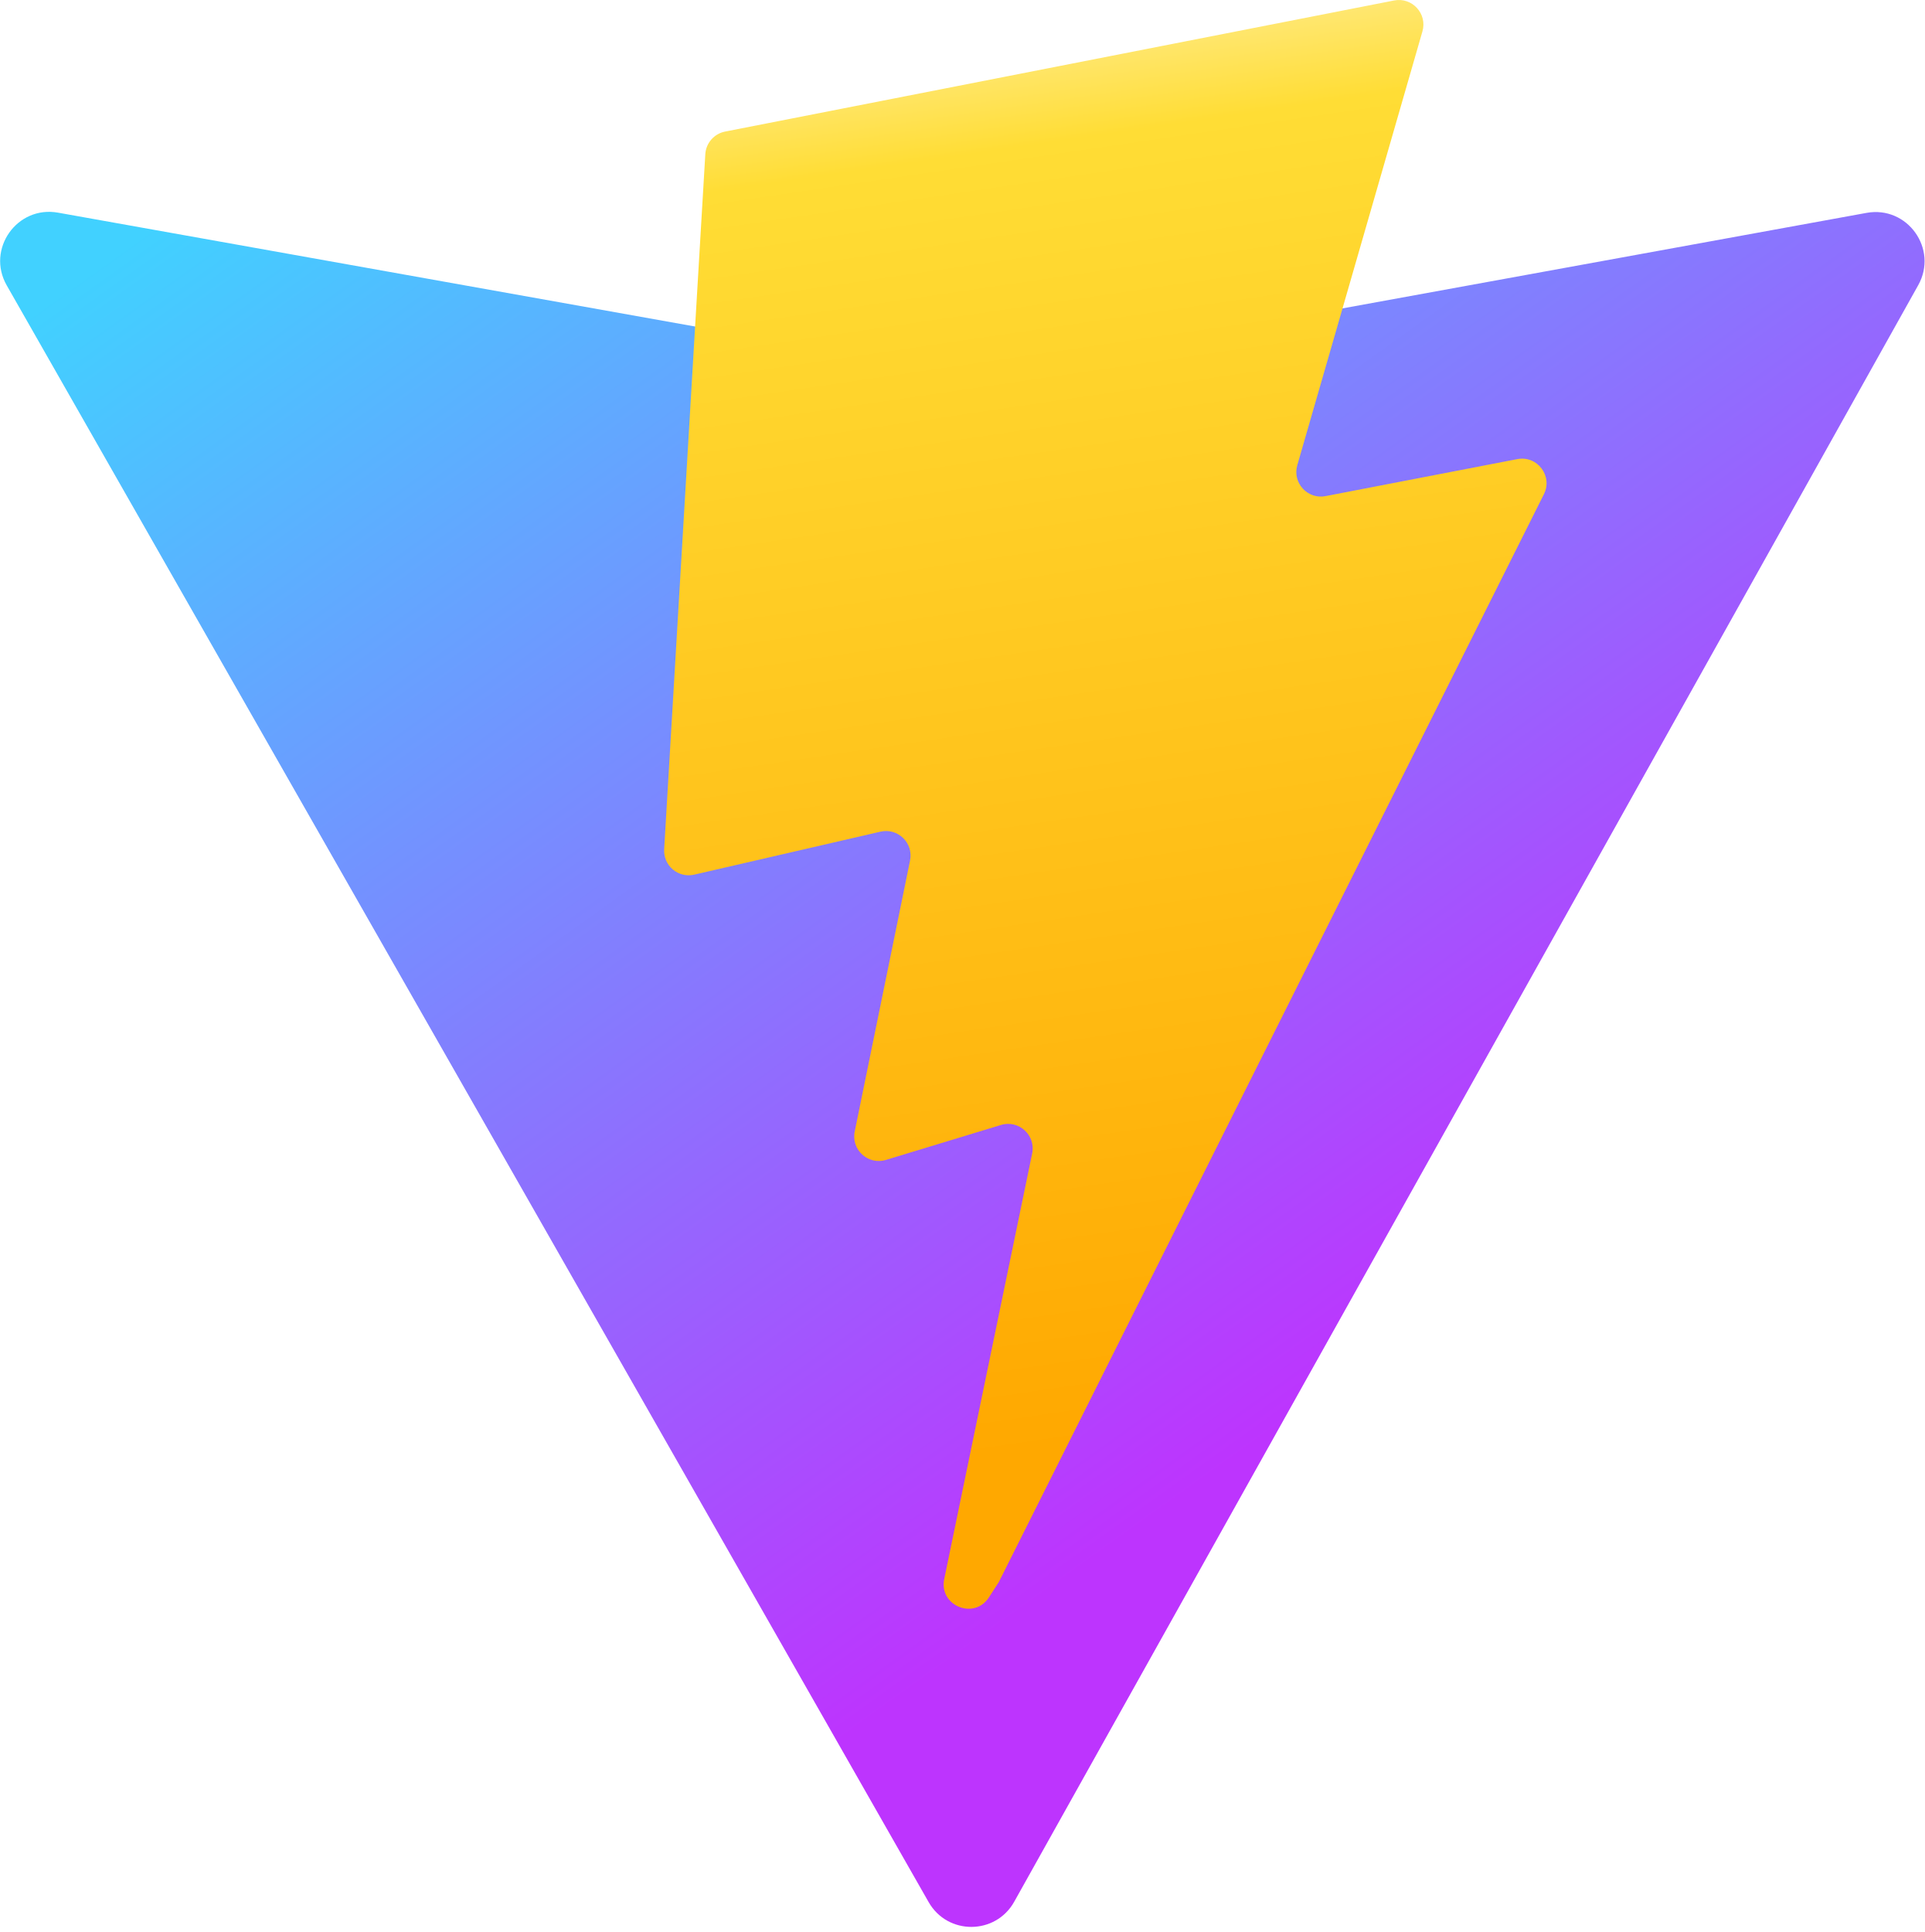
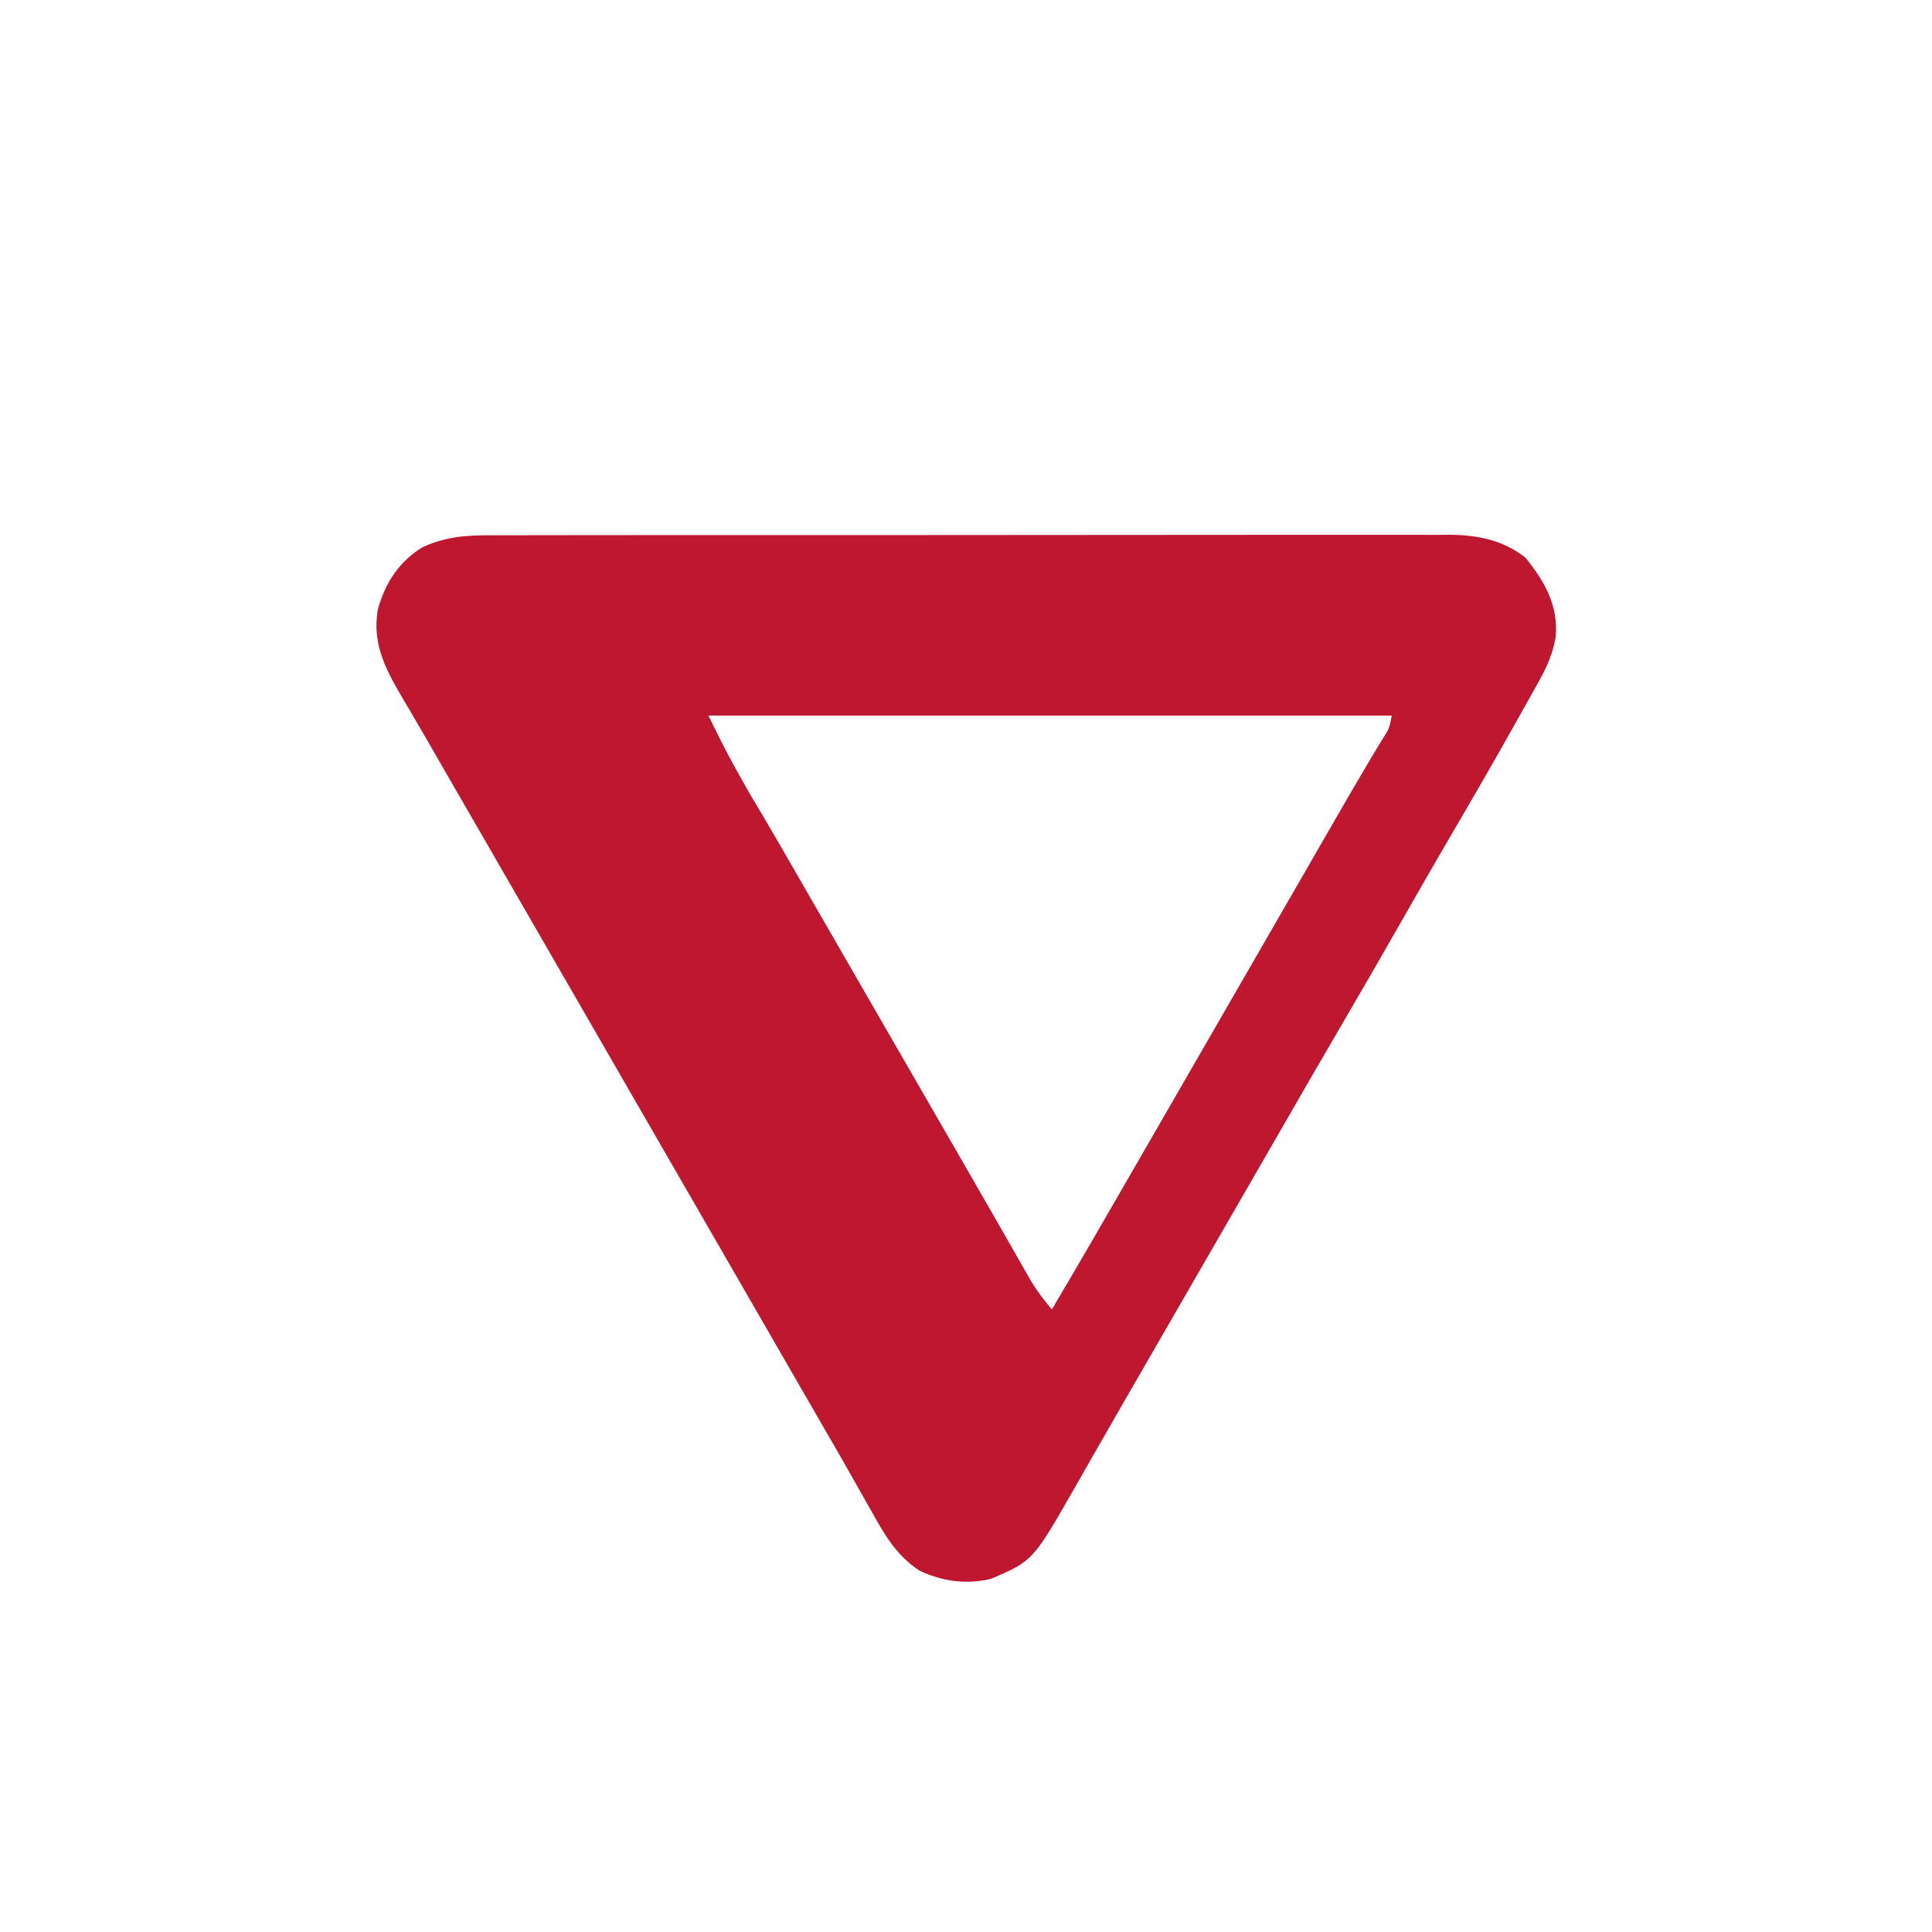
- <svg xmlns="http://www.w3.org/2000/svg" aria-hidden="true" role="img" class="iconify iconify--logos" width="31.88" height="32" preserveAspectRatio="xMidYMid meet" viewBox="0 0 256 257">
-   <defs>
-     <linearGradient id="IconifyId1813088fe1fbc01fb466" x1="-.828%" x2="57.636%" y1="7.652%" y2="78.411%">
-       <stop offset="0%" stop-color="#41D1FF" />
-       <stop offset="100%" stop-color="#BD34FE" />
-     </linearGradient>
-     <linearGradient id="IconifyId1813088fe1fbc01fb467" x1="43.376%" x2="50.316%" y1="2.242%" y2="89.03%">
-       <stop offset="0%" stop-color="#FFEA83" />
-       <stop offset="8.333%" stop-color="#FFDD35" />
-       <stop offset="100%" stop-color="#FFA800" />
-     </linearGradient>
-   </defs>
-   <path fill="url(#IconifyId1813088fe1fbc01fb466)" d="M255.153 37.938L134.897 252.976c-2.483 4.44-8.862 4.466-11.382.048L.875 37.958c-2.746-4.814 1.371-10.646 6.827-9.67l120.385 21.517a6.537 6.537 0 0 0 2.322-.004l117.867-21.483c5.438-.991 9.574 4.796 6.877 9.62Z" />
-   <path fill="url(#IconifyId1813088fe1fbc01fb467)" d="M185.432.063L96.44 17.501a3.268 3.268 0 0 0-2.634 3.014l-5.474 92.456a3.268 3.268 0 0 0 3.997 3.378l24.777-5.718c2.318-.535 4.413 1.507 3.936 3.838l-7.361 36.047c-.495 2.426 1.782 4.5 4.151 3.78l15.304-4.649c2.372-.72 4.652 1.36 4.15 3.788l-11.698 56.621c-.732 3.542 3.979 5.473 5.943 2.437l1.313-2.028l72.516-144.72c1.215-2.423-.88-5.186-3.54-4.672l-25.505 4.922c-2.396.462-4.435-1.77-3.759-4.114l16.646-57.705c.677-2.35-1.37-4.583-3.769-4.113Z" />
+ <svg xmlns="http://www.w3.org/2000/svg" version="1.1" width="540" height="540">
+   <path d="M0 0 C1.764 -0.008 1.764 -0.008 3.563 -0.016 C6.81 -0.028 10.056 -0.027 13.302 -0.019 C16.81 -0.014 20.318 -0.027 23.826 -0.037 C30.691 -0.054 37.557 -0.055 44.423 -0.05 C50.005 -0.046 55.587 -0.047 61.17 -0.053 C61.965 -0.053 62.76 -0.054 63.58 -0.055 C65.196 -0.057 66.812 -0.058 68.427 -0.06 C83.572 -0.073 98.716 -0.068 113.861 -0.056 C127.705 -0.046 141.549 -0.059 155.393 -0.083 C169.62 -0.108 183.847 -0.117 198.075 -0.111 C206.057 -0.107 214.04 -0.109 222.022 -0.127 C228.818 -0.142 235.614 -0.142 242.41 -0.125 C245.874 -0.116 249.339 -0.114 252.803 -0.13 C256.566 -0.143 260.327 -0.131 264.089 -0.114 C265.175 -0.123 266.261 -0.133 267.38 -0.143 C275.23 -0.067 282.287 1.324 288.574 6.282 C293.894 12.929 297.77 19.543 296.992 28.442 C296.213 32.911 294.666 36.566 292.457 40.517 C291.919 41.483 291.382 42.449 290.828 43.444 C290.008 44.901 290.008 44.901 289.172 46.388 C288.682 47.265 288.193 48.142 287.689 49.046 C286.191 51.727 284.683 54.402 283.172 57.075 C282.613 58.064 282.054 59.053 281.478 60.072 C276.924 68.106 272.282 76.085 267.615 84.052 C263.081 91.801 258.616 99.587 254.172 107.388 C248.632 117.109 243.038 126.797 237.388 136.455 C231.234 146.979 225.148 157.541 219.063 168.105 C215.935 173.534 212.803 178.961 209.672 184.388 C208.422 186.554 207.172 188.721 205.922 190.888 C194.672 210.388 194.672 210.388 183.422 229.888 C182.802 230.961 182.183 232.035 181.545 233.142 C180.302 235.296 179.058 237.449 177.814 239.603 C174.917 244.619 172.025 249.639 169.155 254.672 C168.147 256.439 167.137 258.204 166.127 259.97 C164.866 262.173 163.61 264.379 162.357 266.587 C150.851 286.668 150.851 286.668 139.109 291.7 C132.233 293.309 125.535 292.399 119.172 289.388 C112.699 285.139 109.358 279.287 105.672 272.638 C105.073 271.586 104.475 270.534 103.859 269.45 C102.593 267.224 101.333 264.995 100.077 262.764 C97.616 258.403 95.109 254.068 92.599 249.734 C90.714 246.478 88.835 243.219 86.957 239.958 C83.198 233.433 79.435 226.91 75.672 220.388 C74.422 218.221 73.172 216.054 71.922 213.888 C71.303 212.815 70.684 211.743 70.047 210.638 C48.172 172.721 26.297 134.804 4.422 96.888 C3.802 95.814 3.183 94.741 2.545 93.635 C1.3 91.477 0.055 89.318 -1.19 87.16 C-5.043 80.479 -8.901 73.802 -12.761 67.126 C-14.654 63.848 -16.54 60.568 -18.426 57.286 C-20.492 53.692 -22.578 50.113 -24.699 46.552 C-29.635 38.195 -33.997 30.691 -32.203 20.7 C-30.132 13.3 -26.433 7.522 -19.828 3.388 C-13.09 0.291 -7.358 -0.041 0 0 Z M60.172 50.388 C65.638 61.456 65.638 61.456 71.672 72.138 C72.534 73.581 73.394 75.025 74.254 76.47 C74.717 77.248 75.181 78.026 75.658 78.828 C78.599 83.803 81.475 88.816 84.359 93.825 C84.997 94.932 85.634 96.038 86.291 97.178 C87.599 99.449 88.908 101.721 90.216 103.993 C93.365 109.459 96.518 114.923 99.672 120.388 C100.922 122.554 102.172 124.721 103.422 126.888 C104.04 127.96 104.659 129.033 105.297 130.138 C125.922 165.888 125.922 165.888 127.799 169.143 C129.04 171.293 130.281 173.442 131.522 175.592 C134.447 180.656 137.366 185.723 140.266 190.801 C141.632 193.193 143.002 195.583 144.371 197.973 C145.334 199.656 146.292 201.341 147.25 203.026 C147.836 204.049 148.423 205.072 149.027 206.126 C149.539 207.024 150.051 207.921 150.579 208.846 C152.264 211.535 154.145 213.948 156.172 216.388 C163.952 203.243 171.594 190.02 179.216 176.783 C182.365 171.316 185.518 165.852 188.672 160.388 C189.922 158.221 191.172 156.054 192.422 153.888 C203.672 134.388 203.672 134.388 214.922 114.888 C215.541 113.814 216.16 112.741 216.798 111.635 C218.044 109.476 219.29 107.317 220.536 105.157 C223.725 99.63 226.913 94.102 230.097 88.571 C231.393 86.323 232.689 84.074 233.984 81.825 C234.915 80.208 234.915 80.208 235.865 78.558 C238.663 73.705 241.473 68.862 244.336 64.048 C244.809 63.251 245.282 62.455 245.77 61.634 C246.636 60.182 247.506 58.731 248.38 57.284 C250.476 54.061 250.476 54.061 251.172 50.388 C188.142 50.388 125.112 50.388 60.172 50.388 Z " fill="#BE172F" transform="translate(137.8283,149.6123)" />
</svg>
